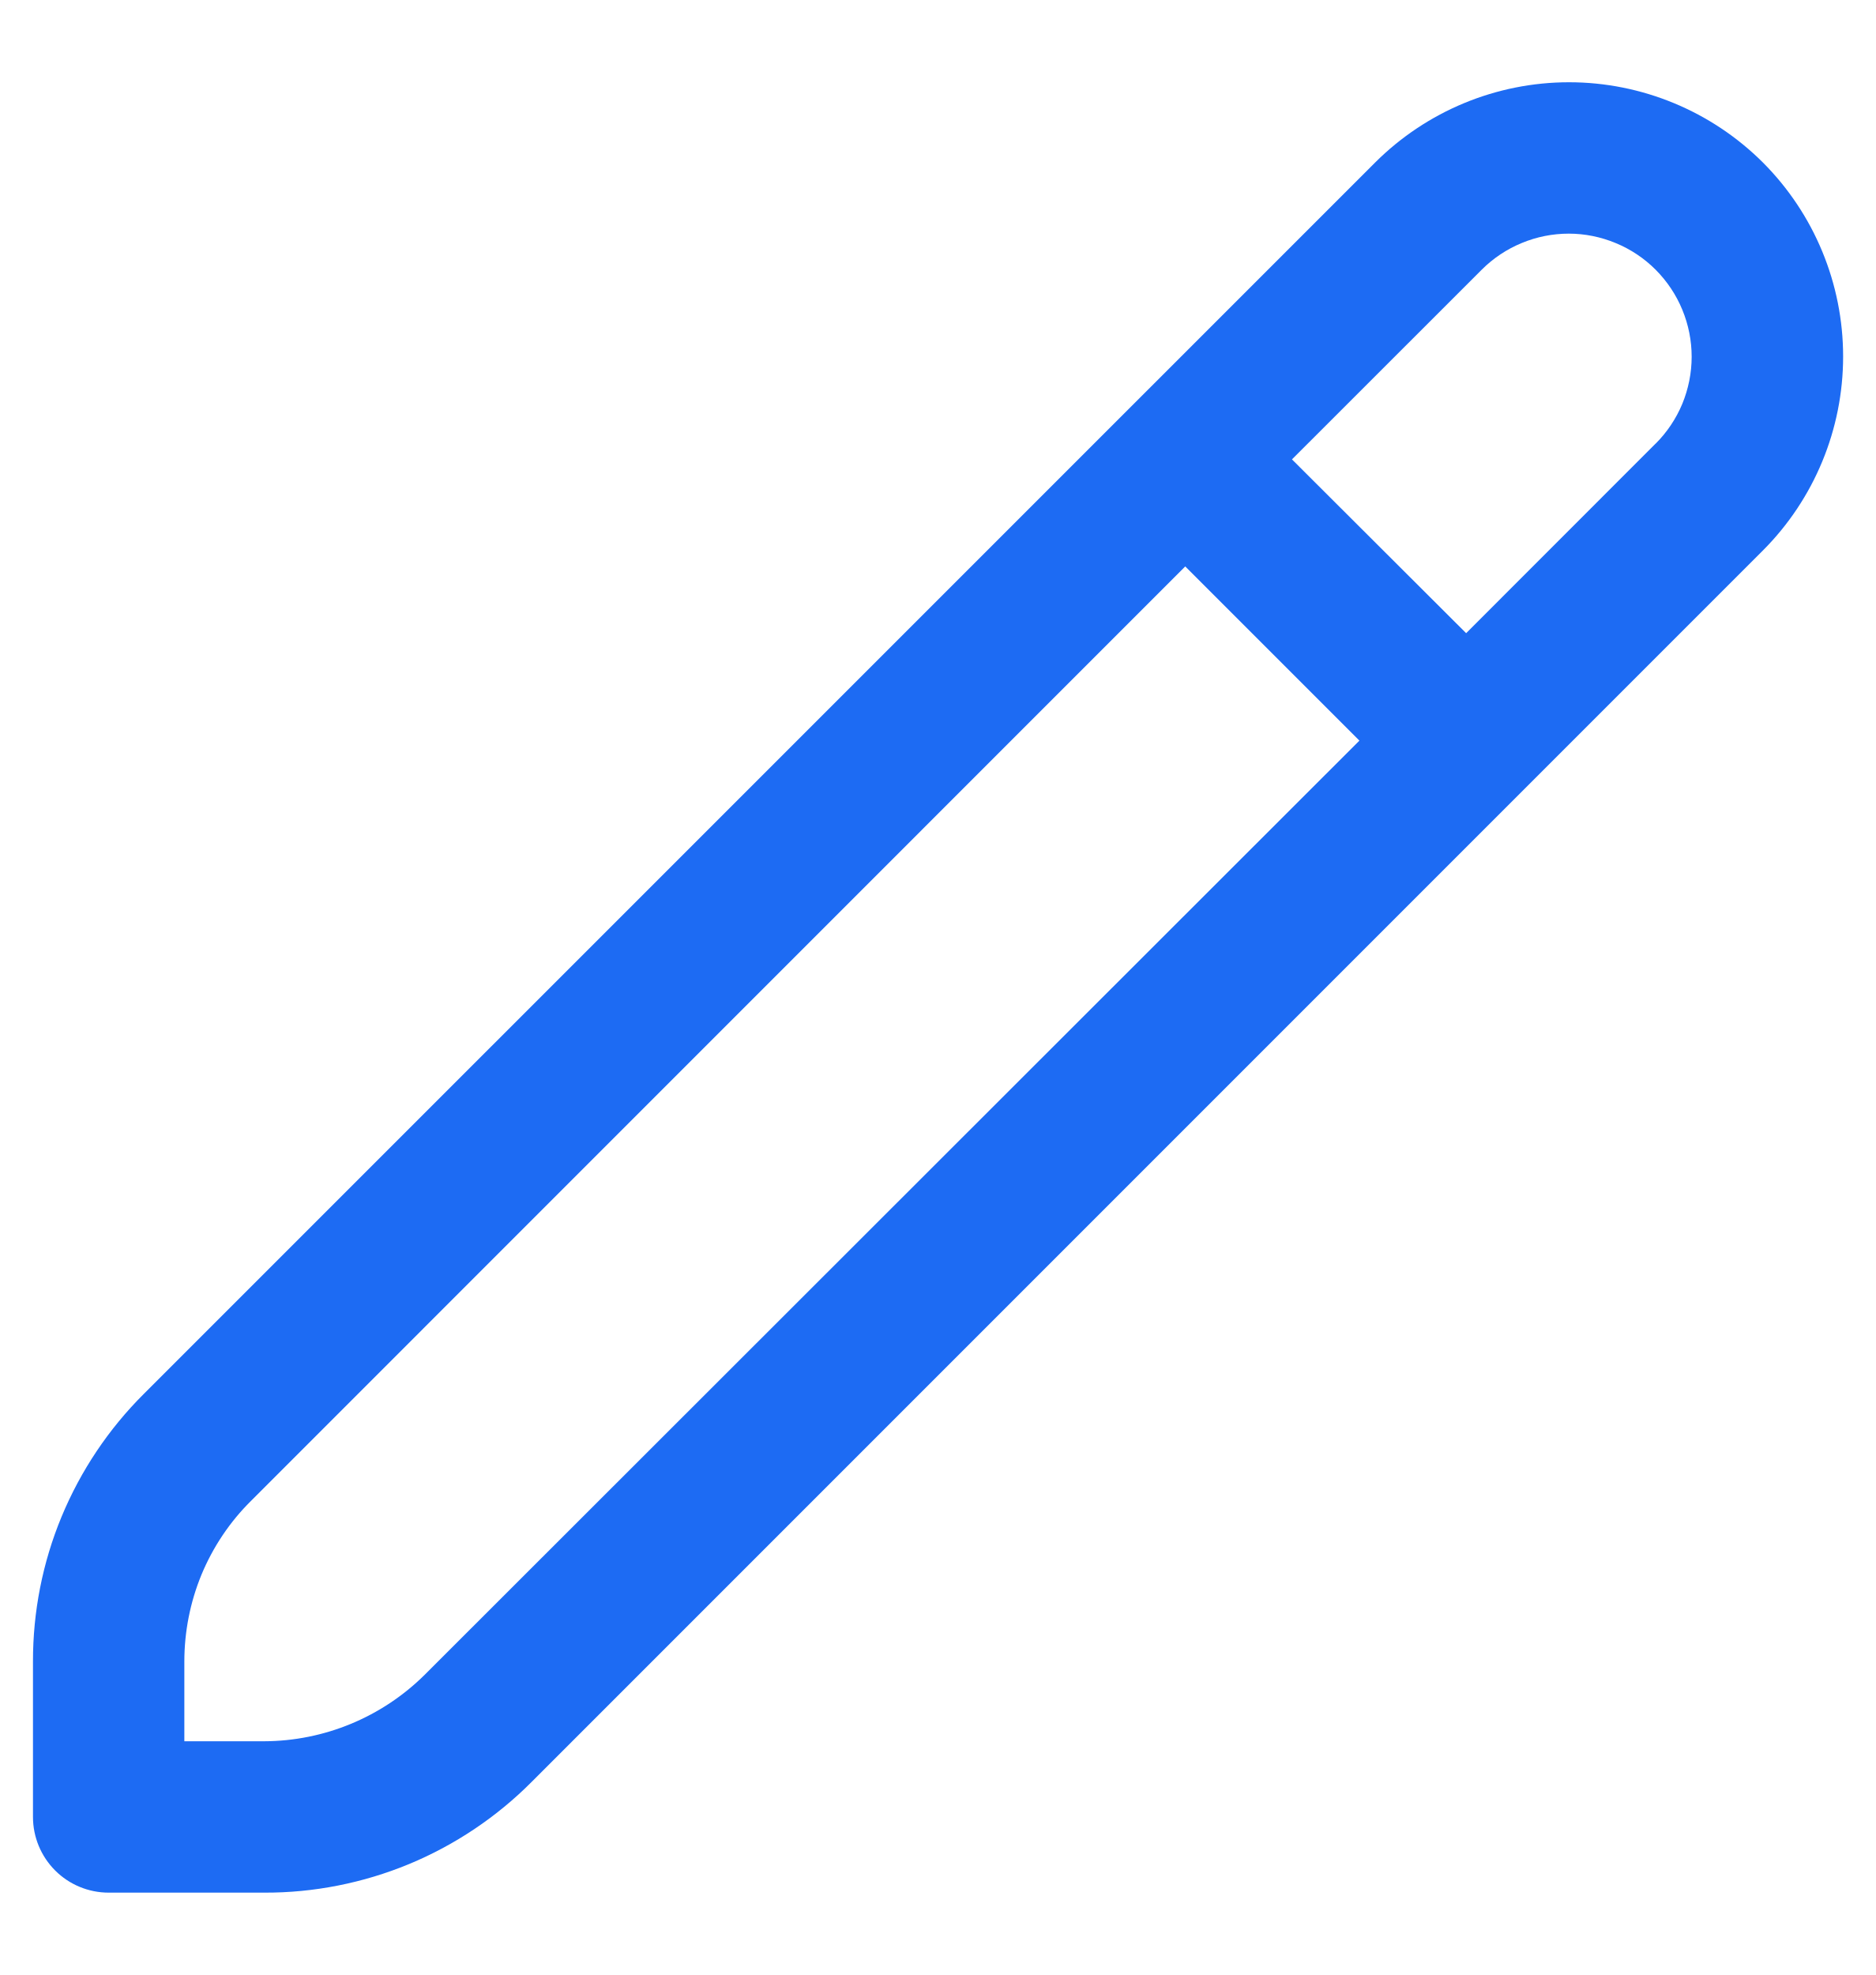
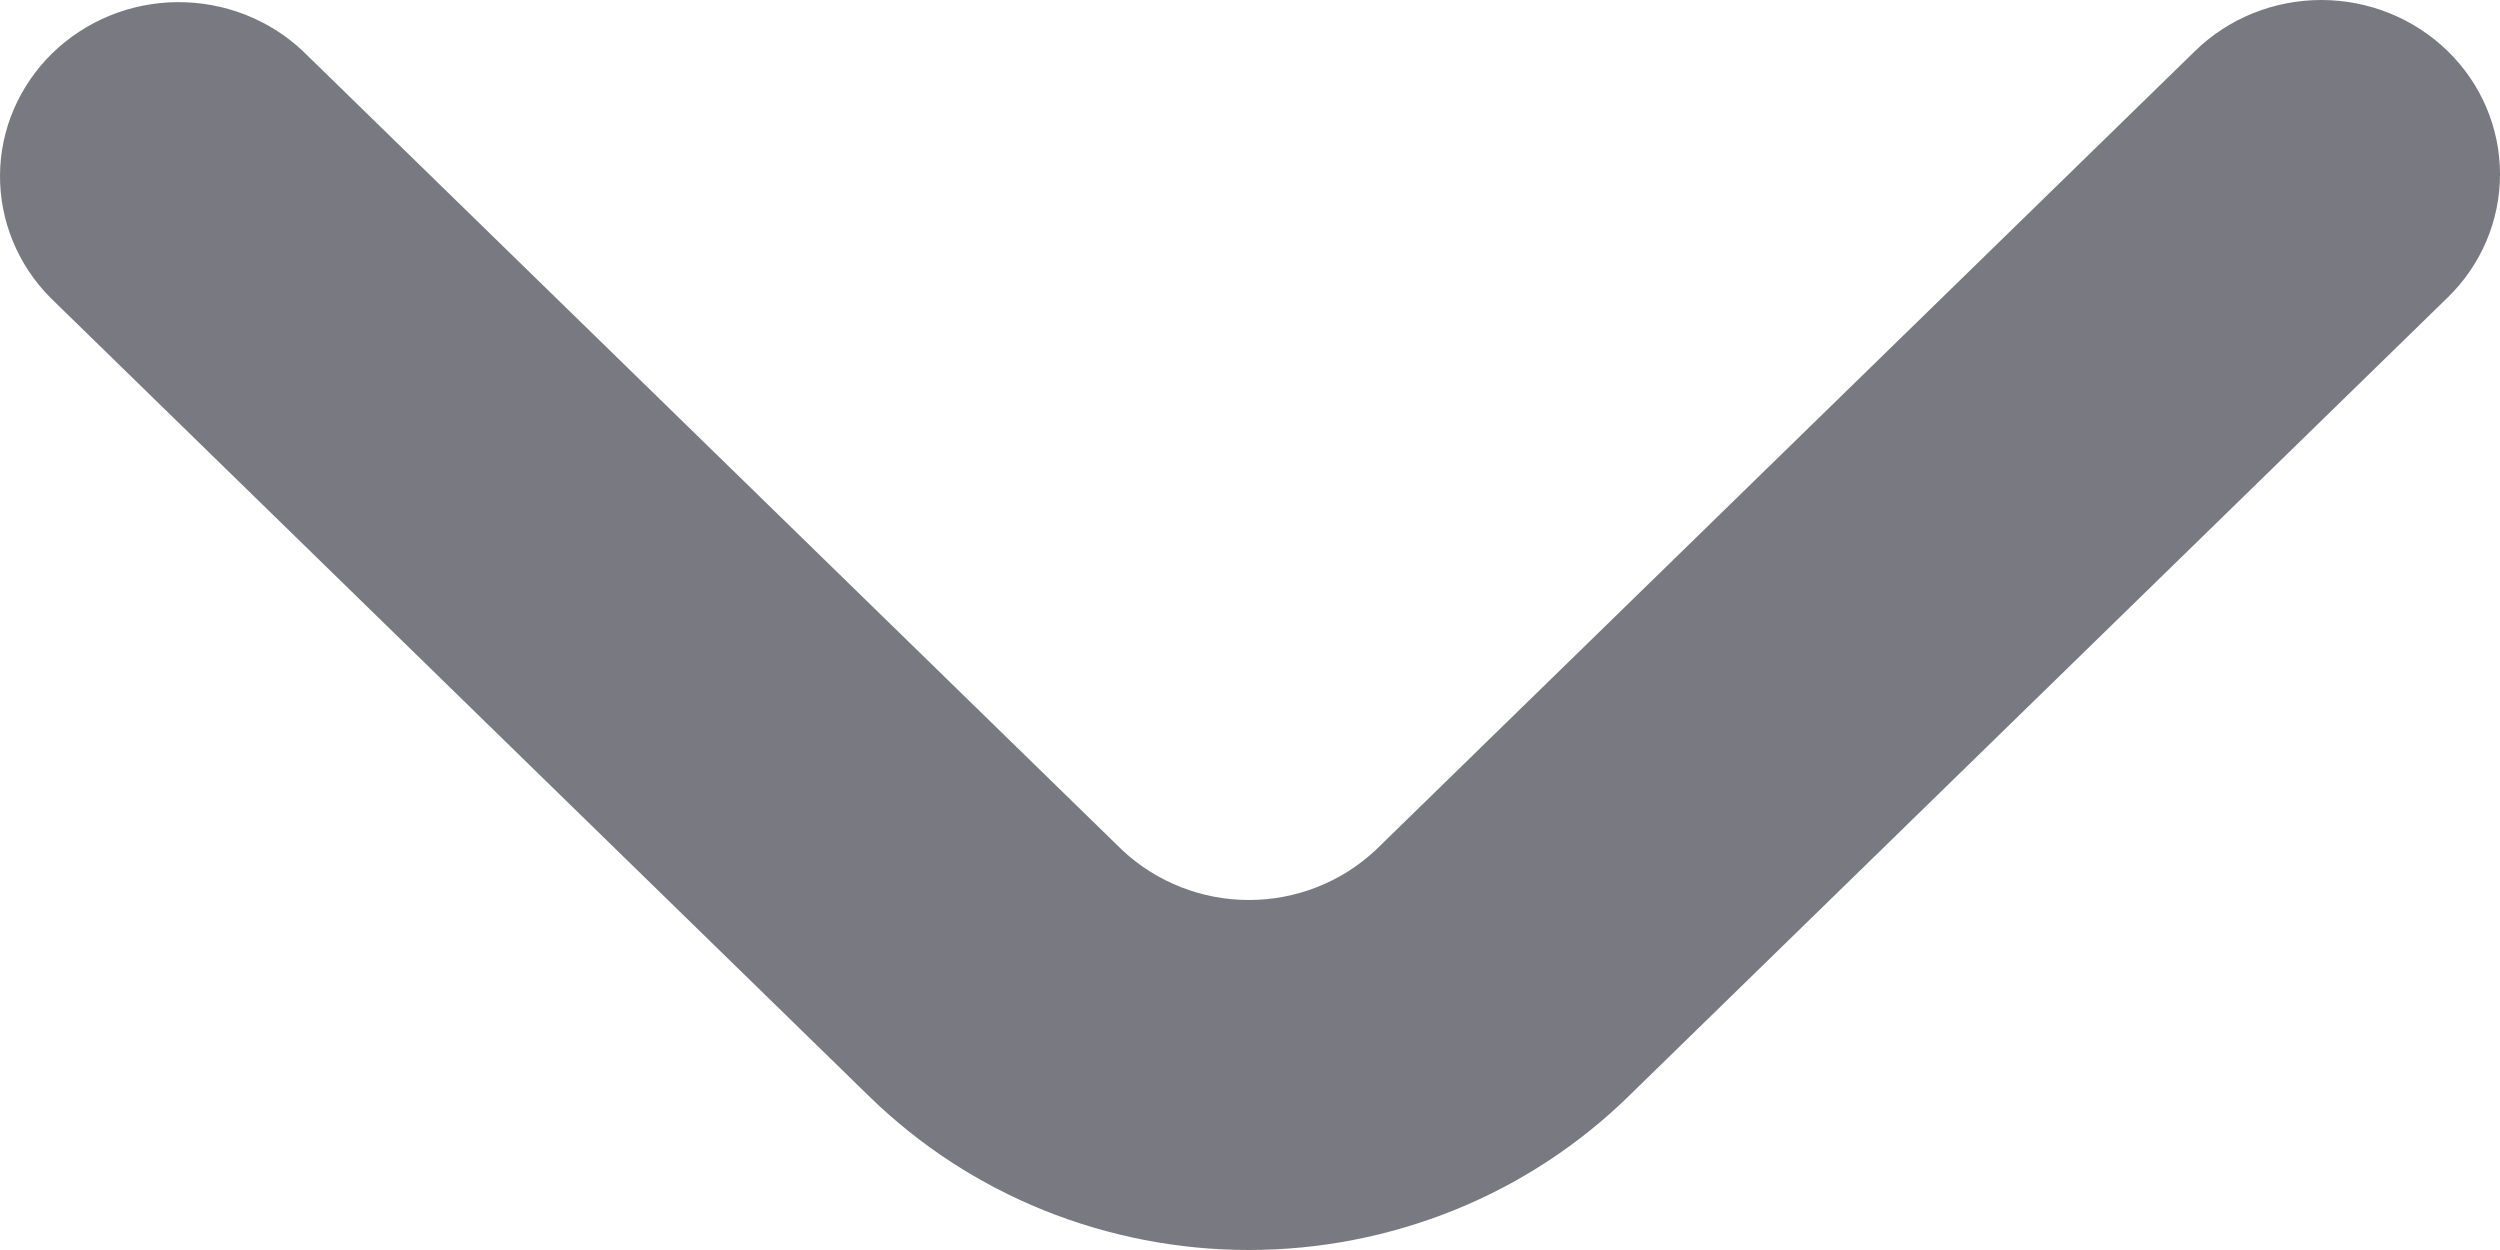
- <svg xmlns="http://www.w3.org/2000/svg" width="19" height="20" viewBox="0 0 19 20" fill="none">
-   <path d="M17.855 1.646C17.334 1.126 16.627 0.833 15.891 0.833C15.154 0.833 14.448 1.126 13.927 1.646L1.457 14.115C1.1 14.47 0.817 14.893 0.624 15.358C0.431 15.823 0.333 16.322 0.334 16.826V18.4C0.334 18.603 0.415 18.798 0.559 18.942C0.702 19.085 0.897 19.166 1.101 19.166H2.675C3.178 19.168 3.677 19.069 4.142 18.877C4.607 18.684 5.03 18.401 5.385 18.044L17.855 5.574C18.375 5.053 18.667 4.346 18.667 3.61C18.667 2.874 18.375 2.167 17.855 1.646ZM4.301 16.96C3.868 17.389 3.284 17.631 2.675 17.633H1.867V16.826C1.867 16.523 1.926 16.224 2.041 15.945C2.157 15.666 2.327 15.412 2.541 15.2L12.004 5.736L13.768 7.5L4.301 16.96ZM16.77 4.49L14.849 6.412L13.085 4.652L15.008 2.73C15.123 2.615 15.261 2.523 15.412 2.461C15.563 2.398 15.725 2.366 15.889 2.366C16.052 2.366 16.214 2.399 16.365 2.462C16.516 2.524 16.653 2.616 16.769 2.732C16.884 2.848 16.976 2.985 17.038 3.136C17.101 3.288 17.133 3.45 17.133 3.613C17.133 3.777 17.1 3.939 17.038 4.09C16.975 4.241 16.883 4.378 16.767 4.494L16.77 4.49Z" fill="#1D6BF3" />
+ <svg xmlns="http://www.w3.org/2000/svg" width="14" height="7" viewBox="0 0 14 7" fill="none">
+   <path d="M13.707 0.286C13.519 0.103 13.265 0 12.999 0C12.734 0 12.479 0.103 12.292 0.286L7.702 4.762C7.511 4.94 7.258 5.04 6.994 5.04C6.73 5.04 6.477 4.94 6.286 4.762L1.696 0.286C1.507 0.108 1.255 0.01 0.992 0.012C0.73 0.014 0.479 0.117 0.293 0.298C0.108 0.479 0.002 0.723 3.78363e-05 0.979C-0.002 1.235 0.099 1.482 0.281 1.666L4.87 6.142C5.149 6.414 5.48 6.63 5.844 6.777C6.209 6.924 6.599 7 6.993 7C7.388 7 7.778 6.924 8.143 6.777C8.507 6.63 8.838 6.414 9.117 6.142L13.707 1.666C13.895 1.483 14 1.235 14 0.976C14 0.717 13.895 0.469 13.707 0.286Z" fill="#797981" />
</svg>
